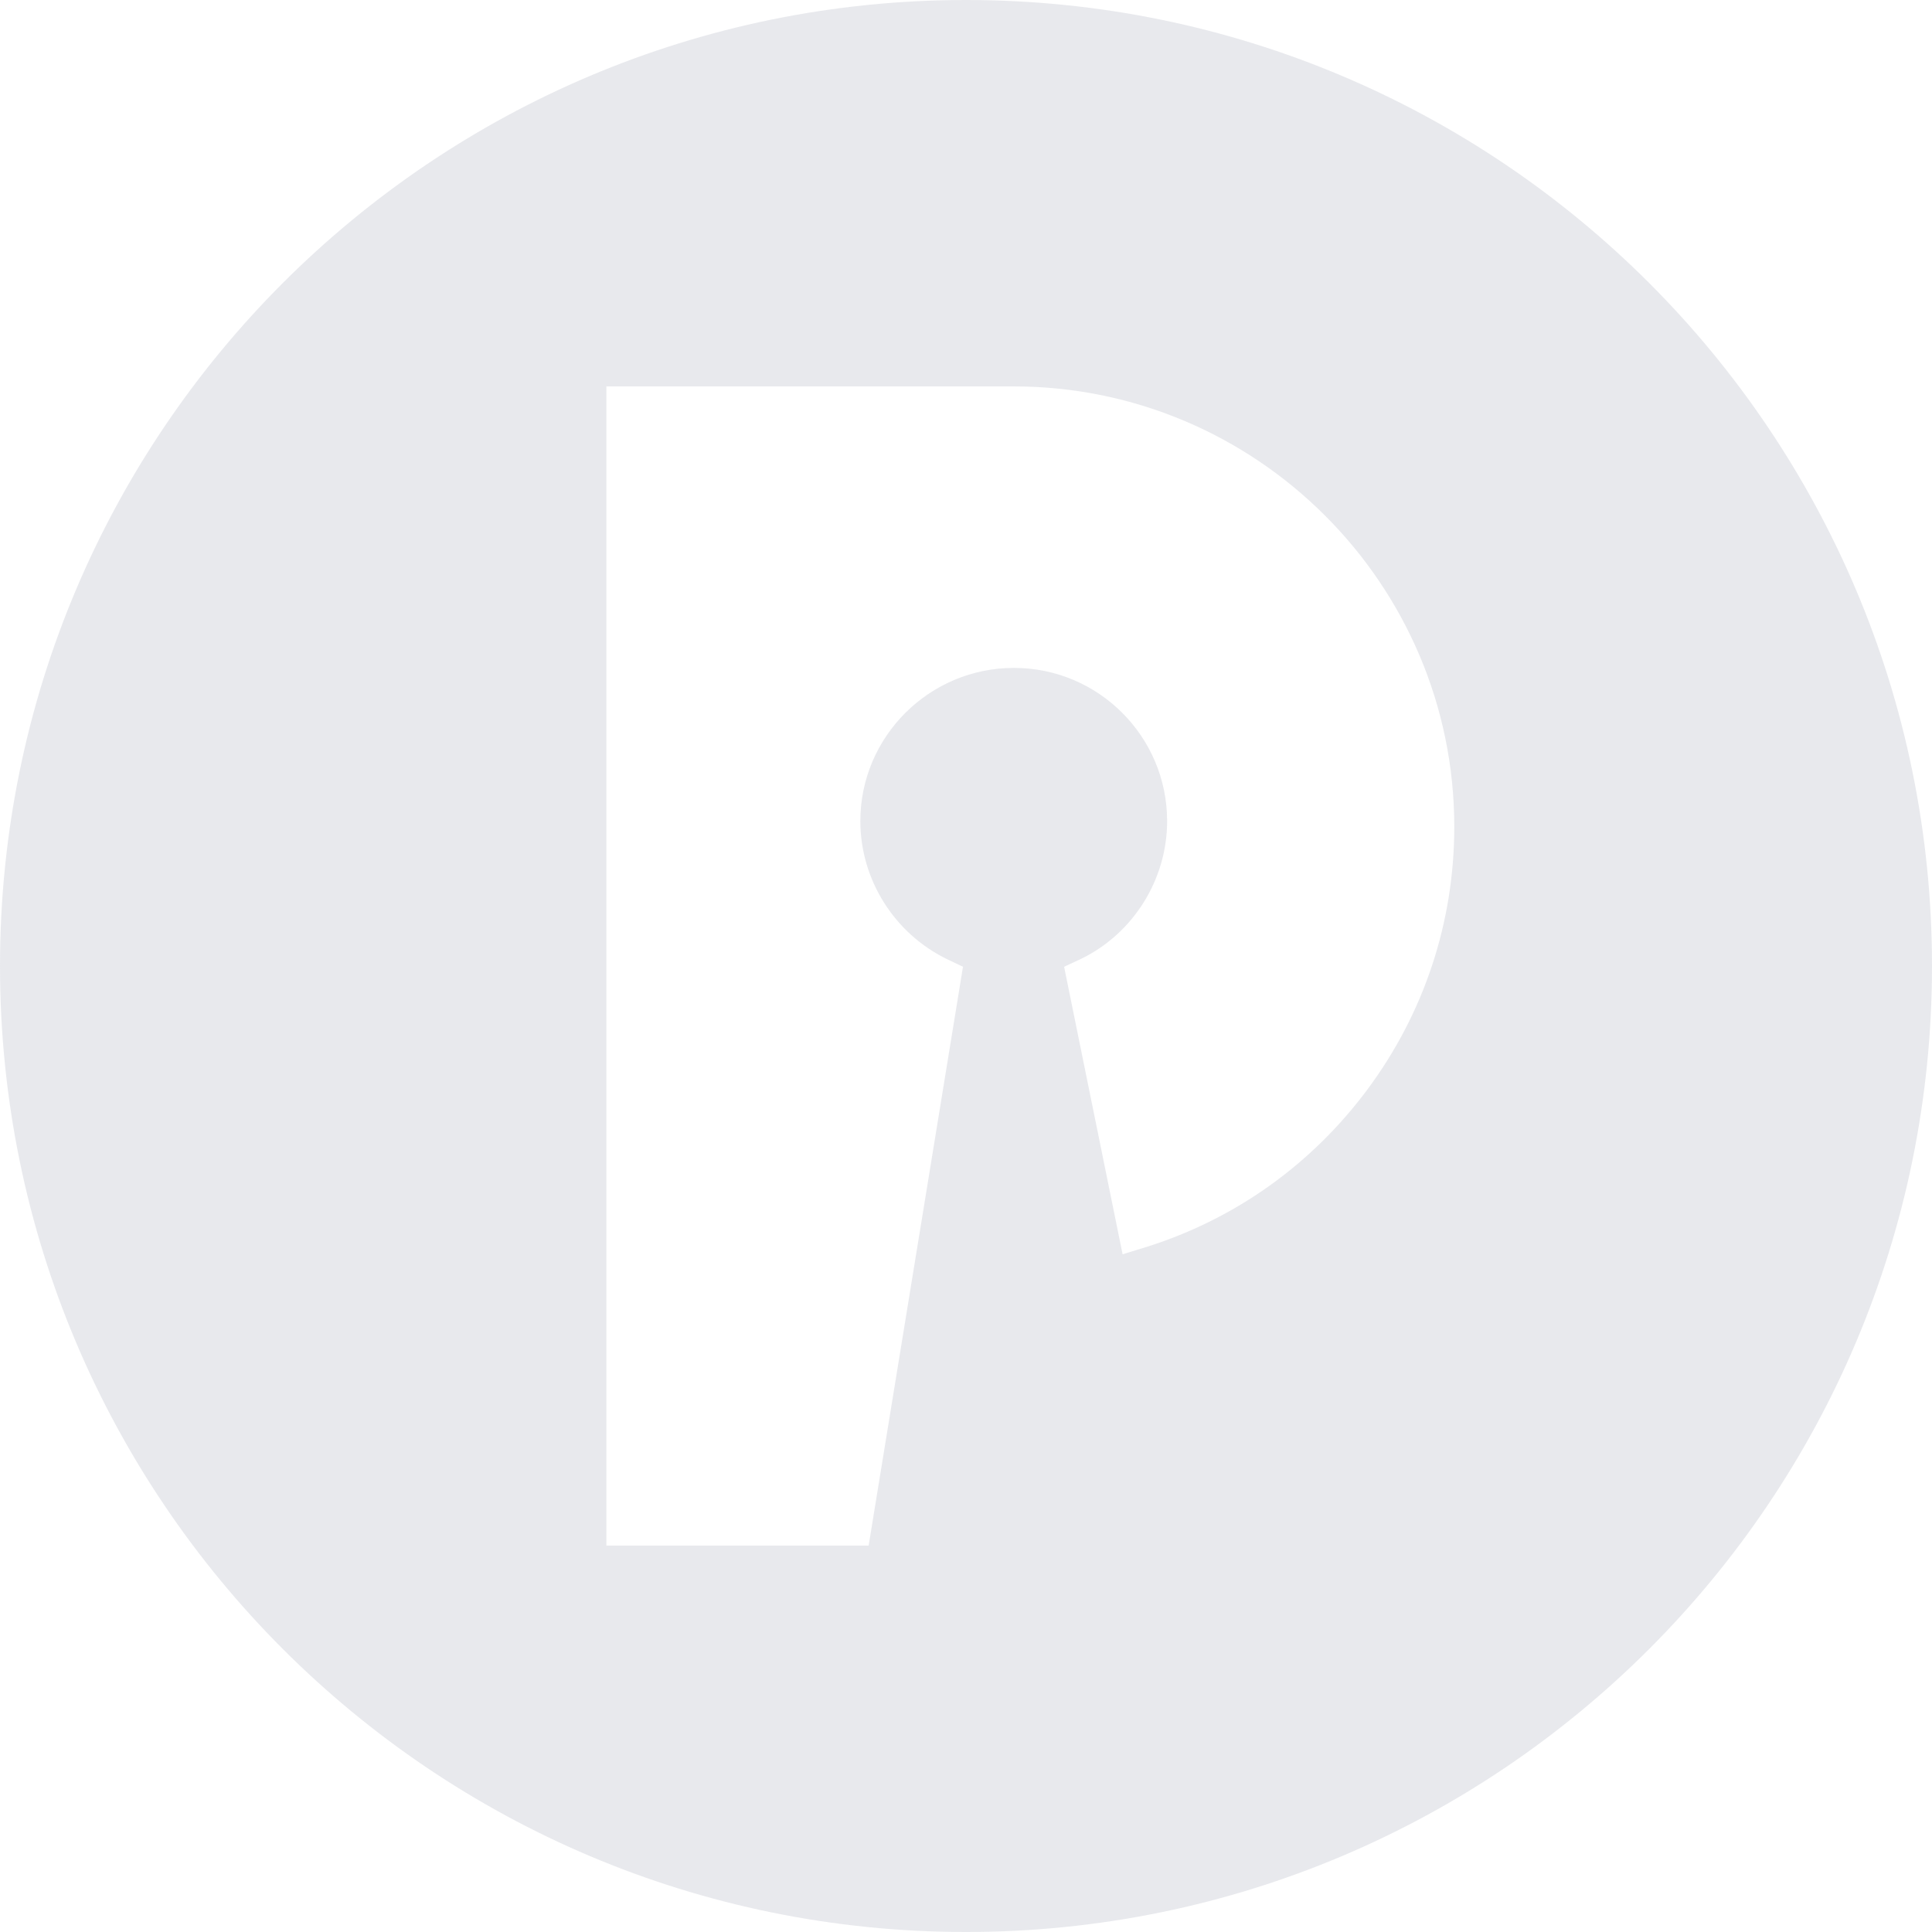
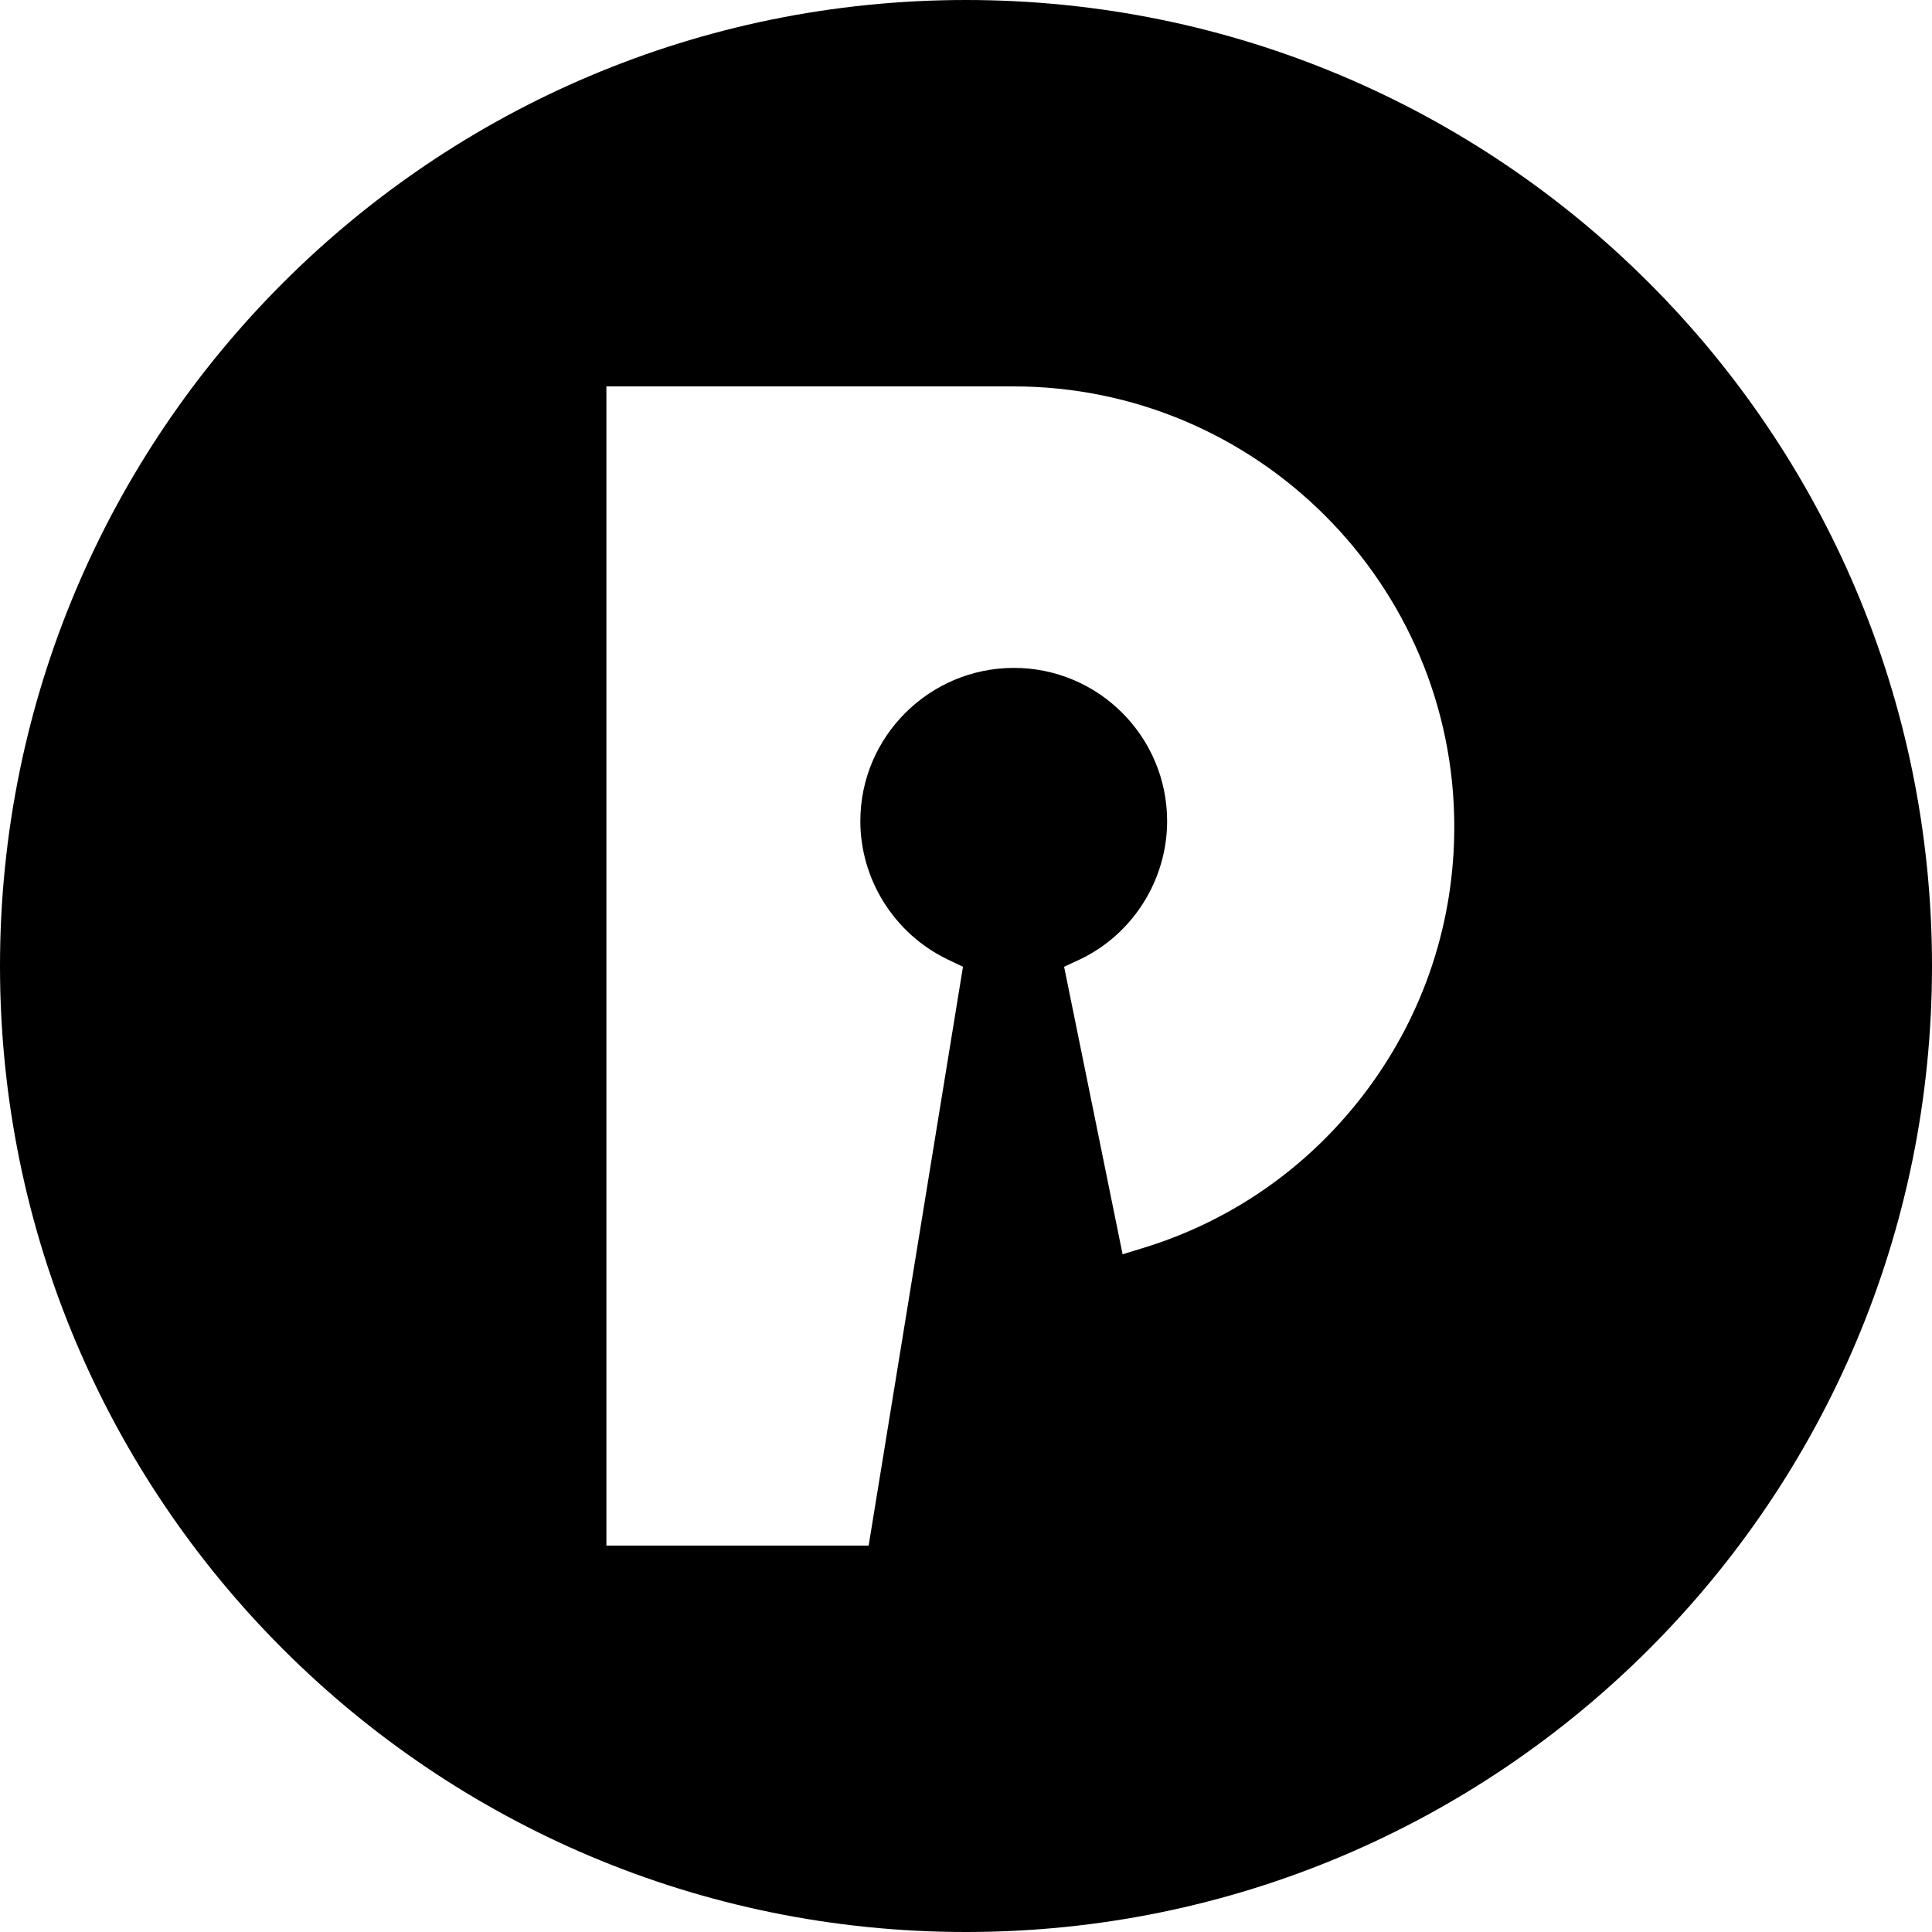
- <svg xmlns="http://www.w3.org/2000/svg" fill="rgb(226 228 233 / 82%)" xml:space="preserve" viewBox="0 0 512 512">
+ <svg xmlns="http://www.w3.org/2000/svg" fill="currentColor" xml:space="preserve" viewBox="0 0 512 512">
  <path d="M256 0C114.6 0 0 114.6 0 256s114.6 256 256 256 256-114.6 256-256S397.4 0 256 0m106.4 288.7c-14.8 19.9-35 34.3-58.4 41.7l-6.5 2-15.5-76.2 4.3-2c14-6.7 23-21.1 23-36.6 0-22.4-18.2-40.6-40.6-40.6S228 195.2 228 217.6c0 15.5 9 29.8 23 36.6l4.2 2-25 153.4h-69.5V102.4h107.9c64.4 0 116.8 52.4 116.8 116.7 0 25.3-8 49.4-23 69.6" />
</svg>
